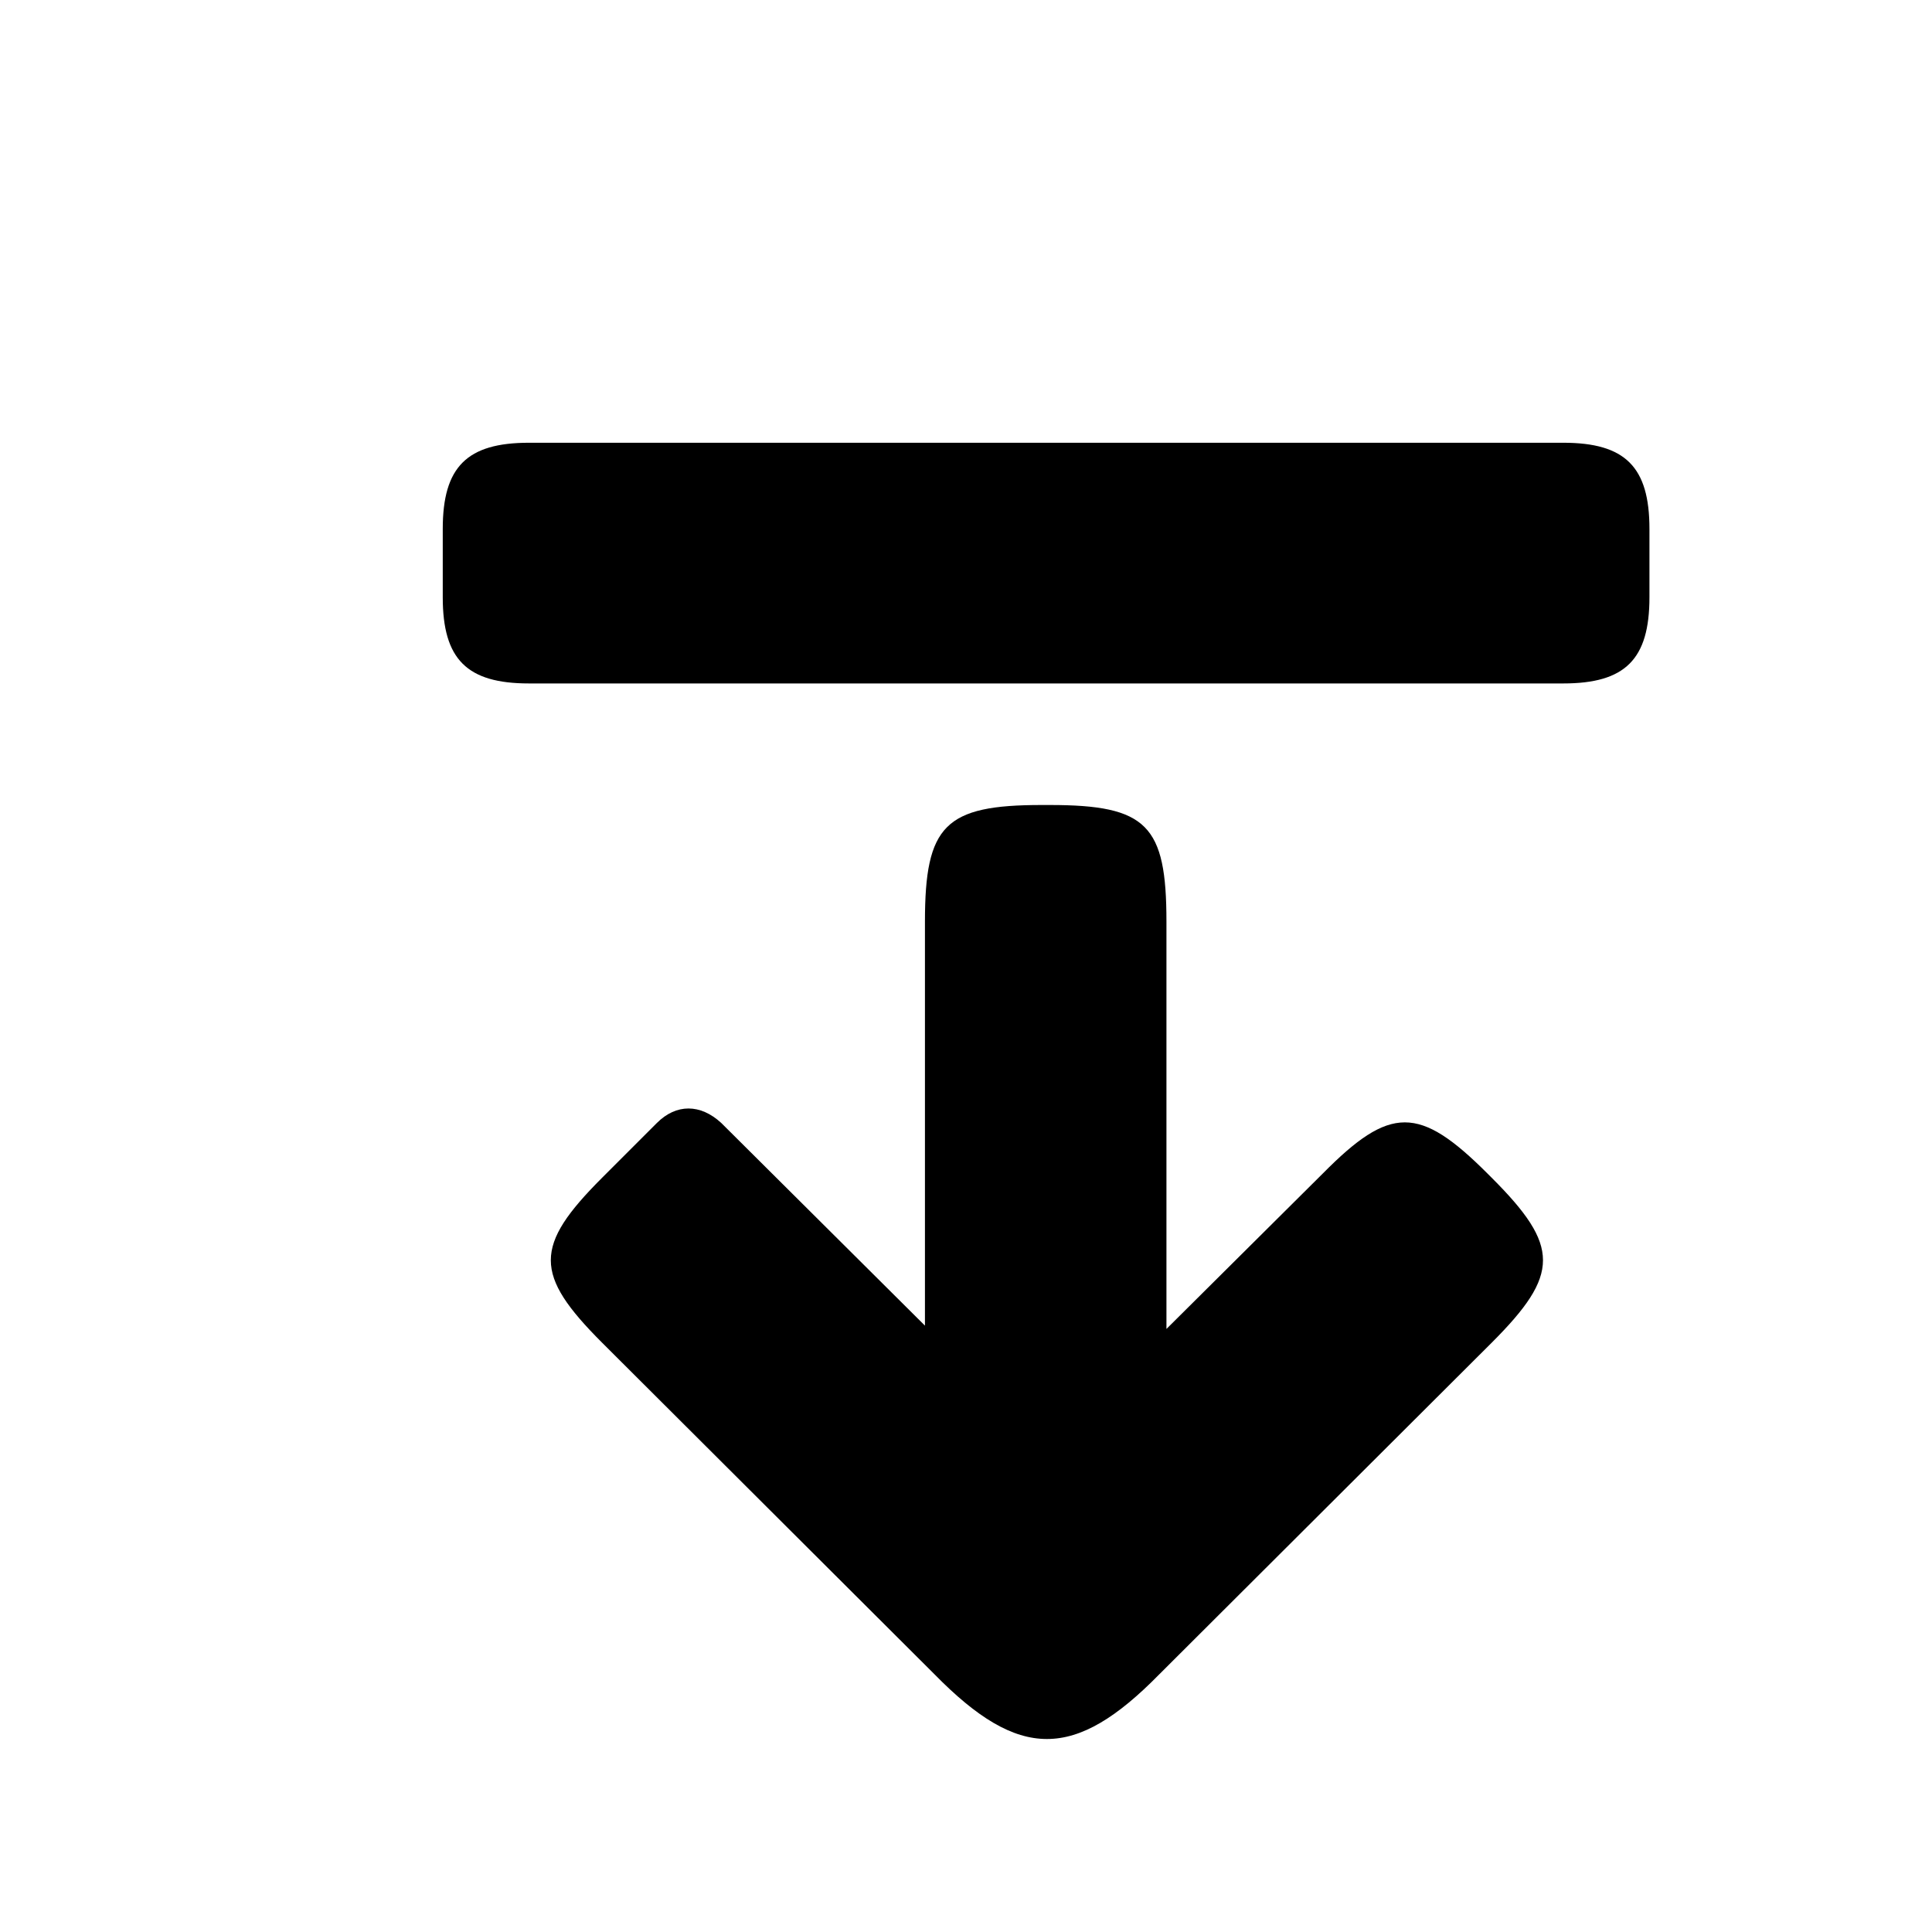
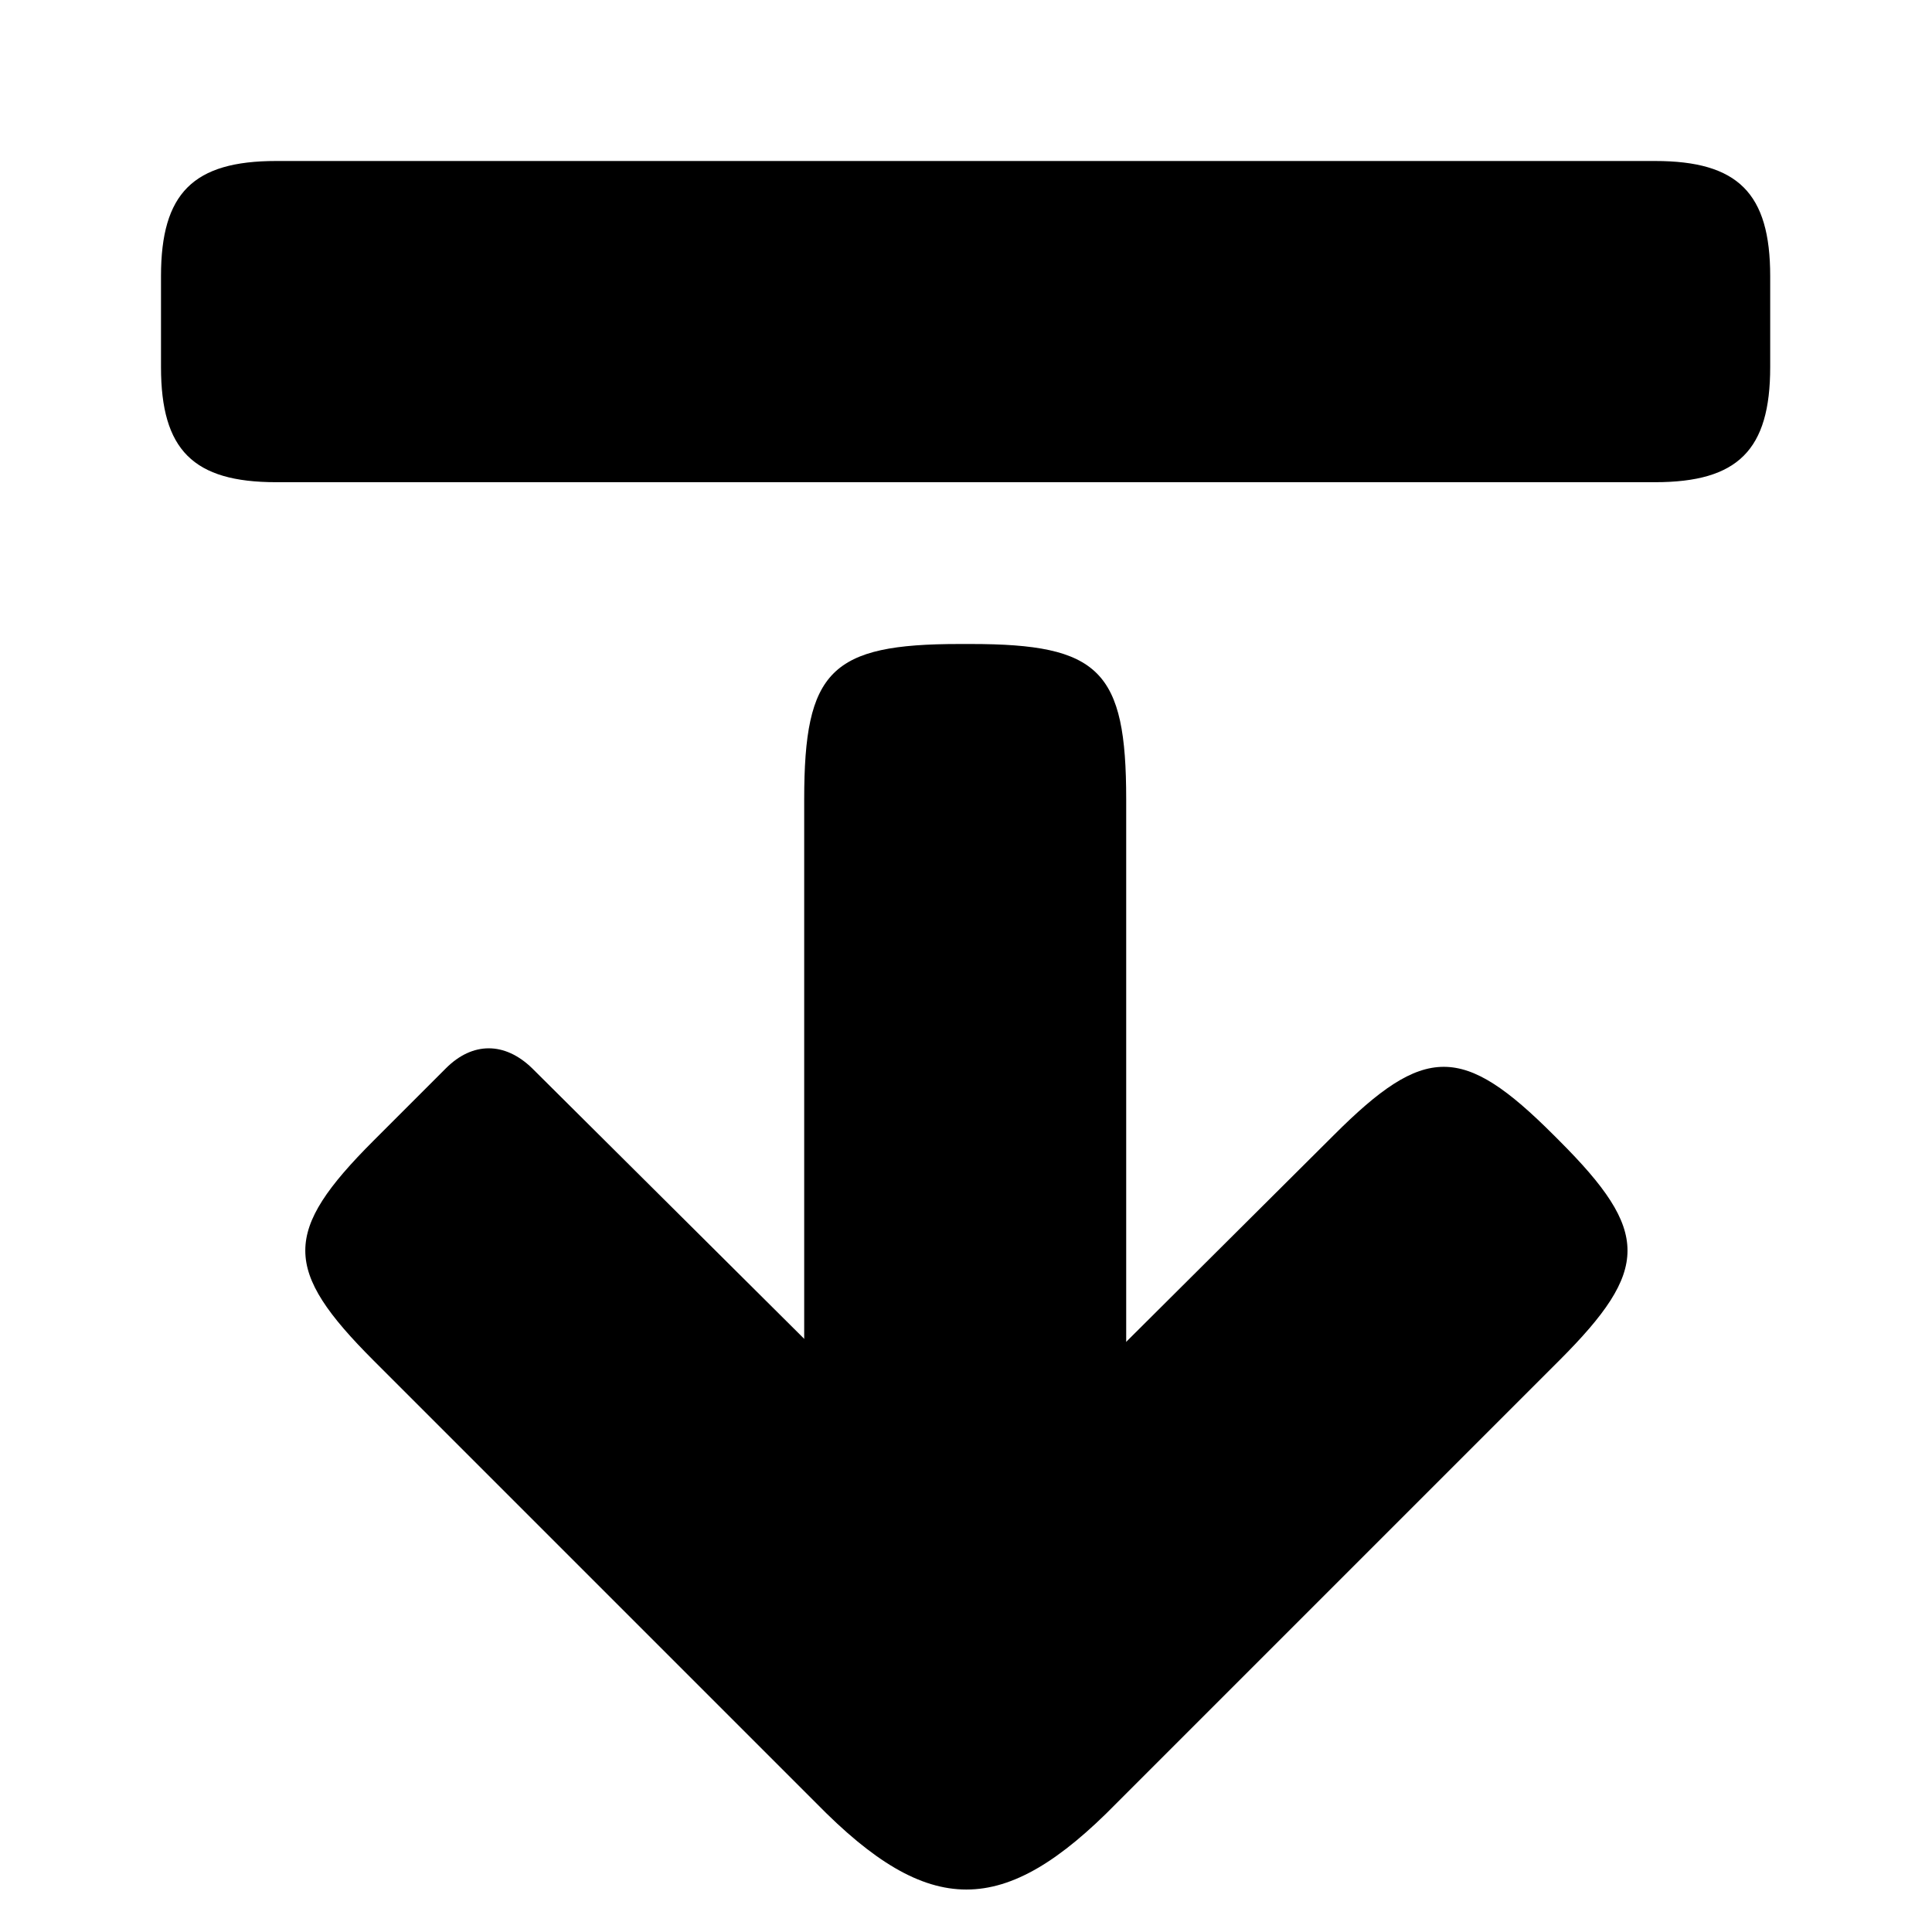
- <svg xmlns="http://www.w3.org/2000/svg" viewBox="0 0 24 24" fill="currentColor">
-   <path d="M16.43,14.58C17.27,13.73,17.63,13.73,18.48,14.58L18.53,14.63C19.38,15.48,19.38,15.83,18.53,16.68L14.4,20.8C13.35,21.87,12.66,21.87,11.61,20.8L7.48,16.68C6.63,15.83,6.63,15.48,7.48,14.63L8.16,13.95C8.4,13.71,8.7,13.71,8.96,13.95L13.01,17.98ZM19.42,5.5C20.19,5.5,20.49,5.8,20.49,6.57L20.49,7.42C20.49,8.19,20.19,8.49,19.42,8.49L6.57,8.49C5.8,8.49,5.5,8.19,5.5,7.42L5.5,6.57C5.5,5.8,5.8,5.5,6.57,5.5ZM12.95,10L13.04,10C14.25,10,14.49,10.25,14.49,11.45L14.49,19.6L11.49,19.6L11.49,11.45C11.49,10.25,11.74,10,12.94,10Z" />
+ <svg xmlns="http://www.w3.org/2000/svg" viewBox="0 0 24 24">
+   <path d="M16.57,14.1C17.7,12.97,18.17,12.97,19.3,14.1L19.37,14.17C20.5,15.3,20.5,15.77,19.37,16.9L13.87,22.4C12.47,23.83,11.54,23.83,10.14,22.4L4.64,16.9C3.51,15.77,3.51,15.3,4.64,14.17L5.54,13.27C5.87,12.94,6.27,12.94,6.61,13.27L12.01,18.64Z" fill="currentColor" />
+   <path d="M20.56,2C21.59,2,21.99,2.4,21.99,3.43L21.99,4.56C21.99,5.59,21.59,5.99,20.56,5.99L3.43,5.99C2.4,5.99,2,5.59,2,4.56L2,3.43C2,2.4,2.4,2,3.43,2Z" fill="currentColor" />
+   <path d="M11.93,8L12.06,8C13.66,8,13.99,8.33,13.99,9.93L13.99,20.8L9.99,20.8L9.99,9.93C9.99,8.33,10.32,8,11.92,8Z" fill="currentColor" />
</svg>
